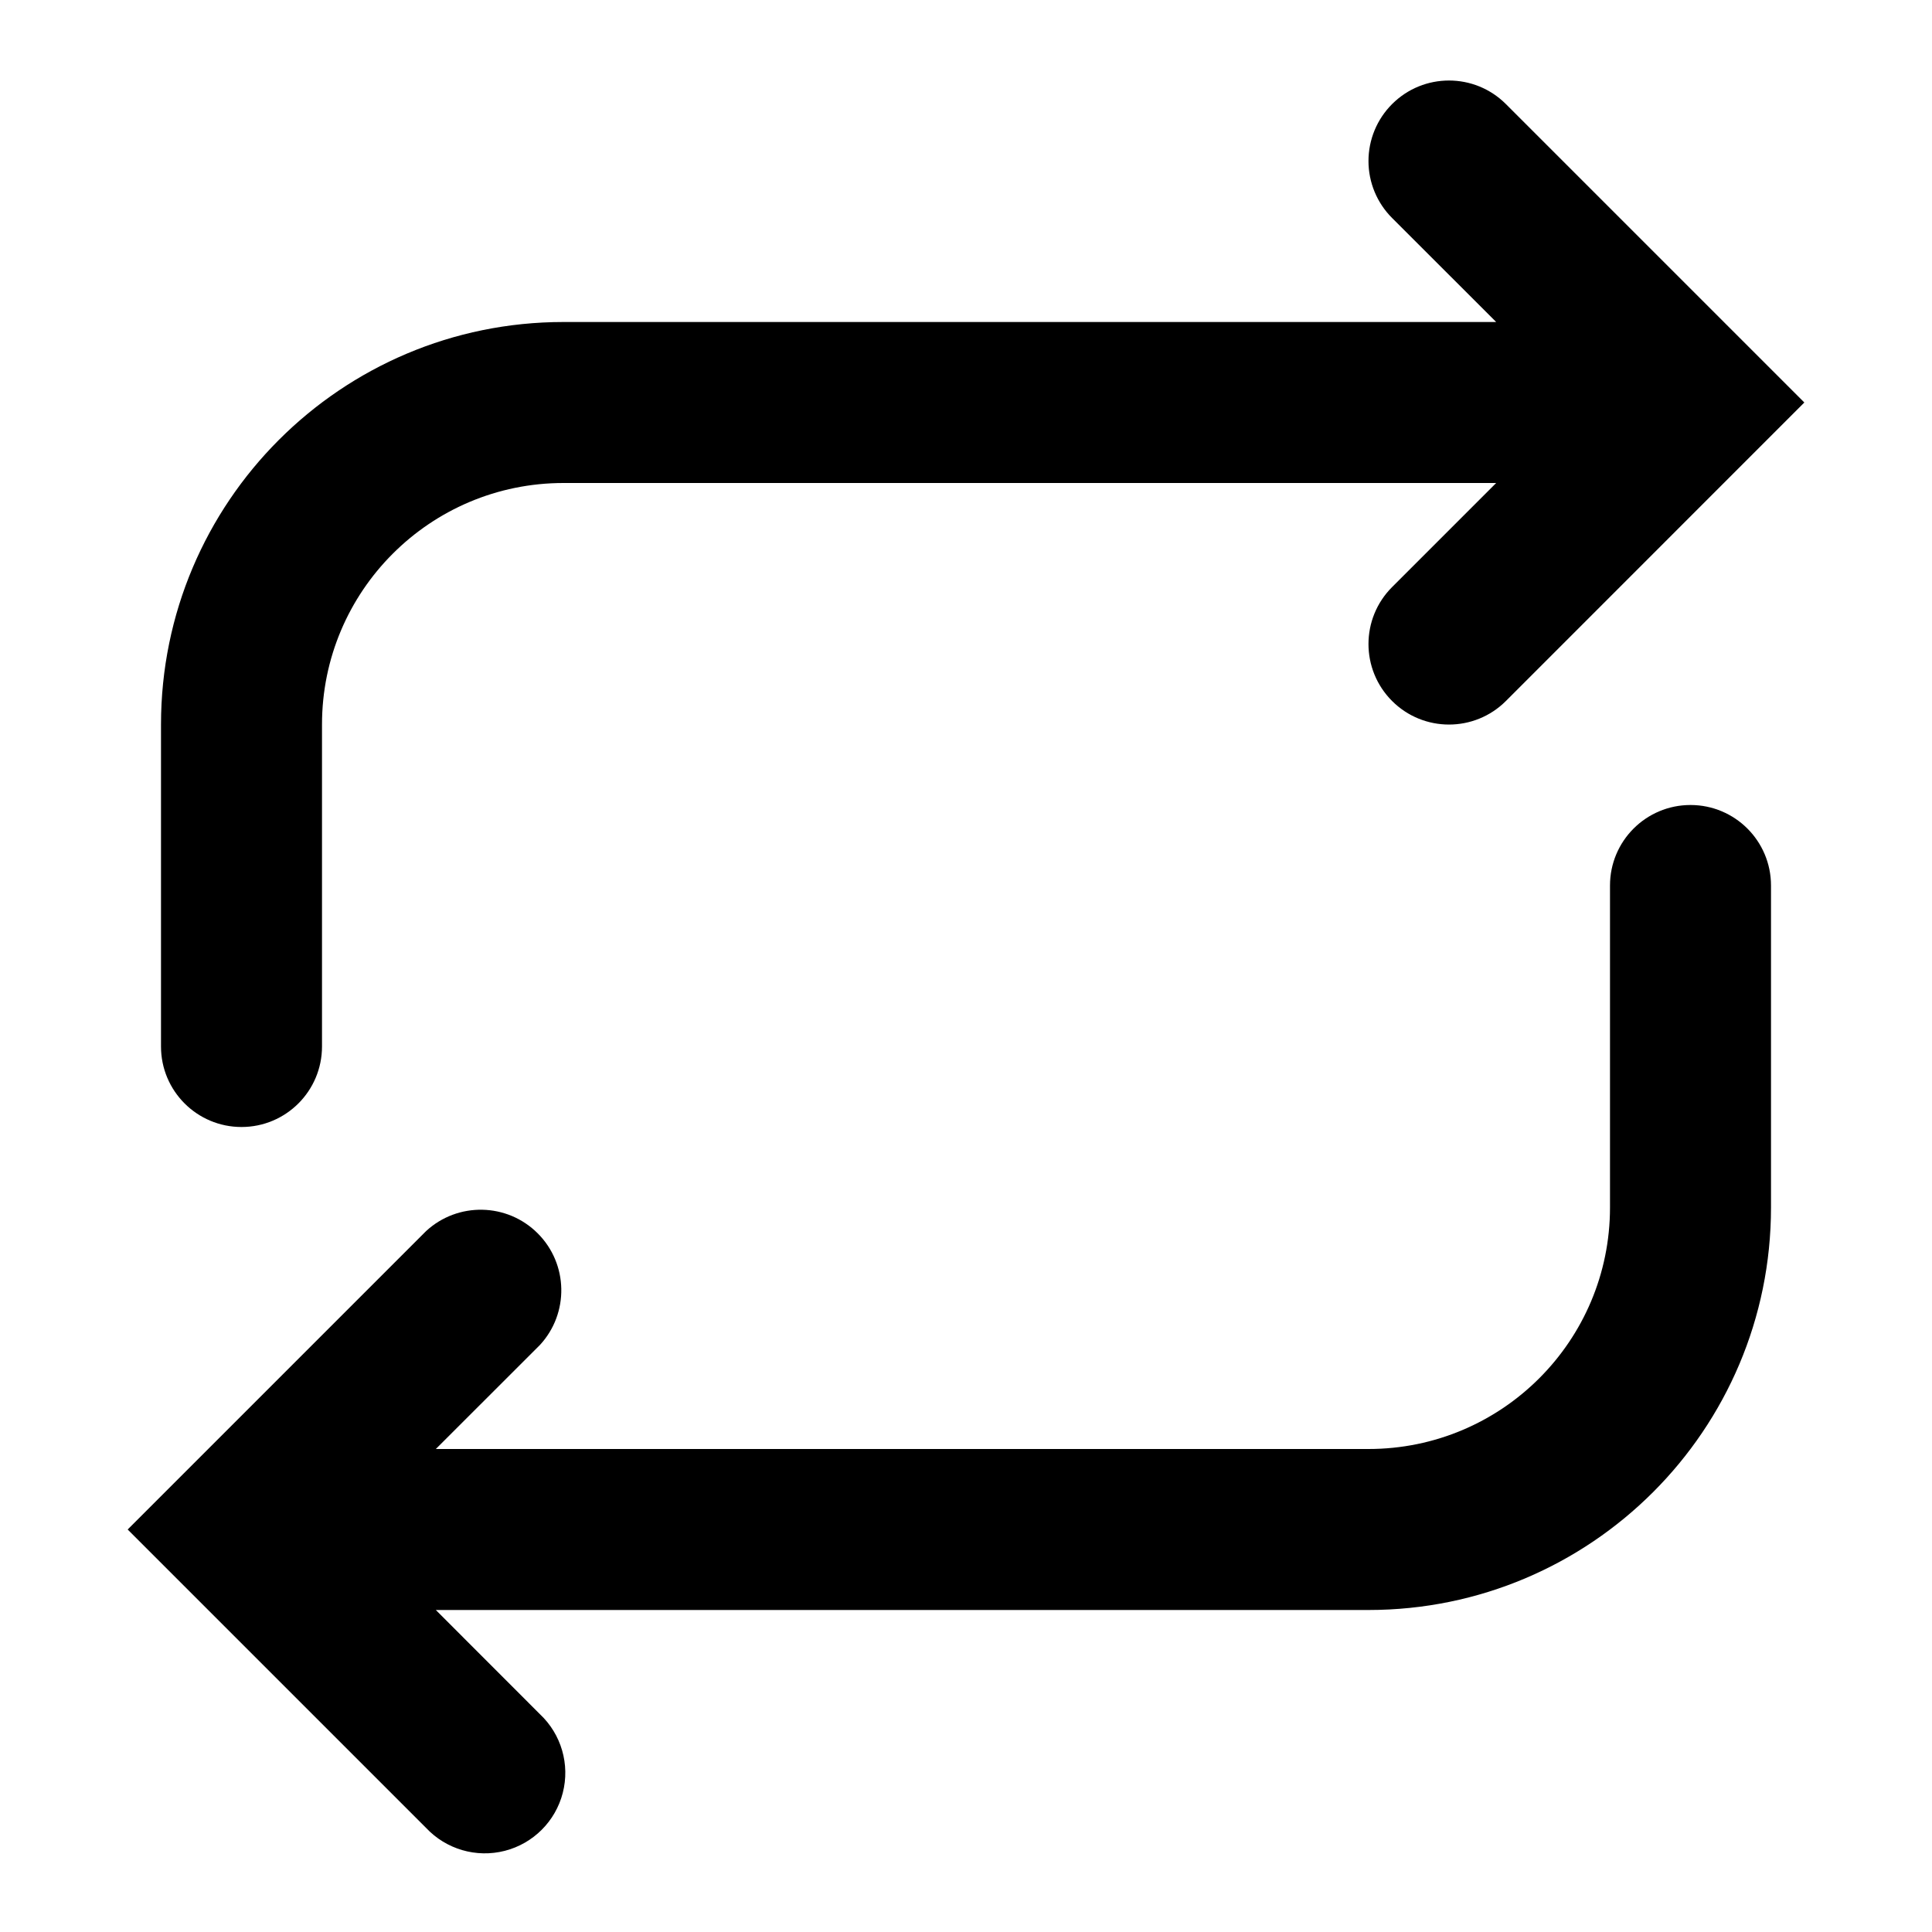
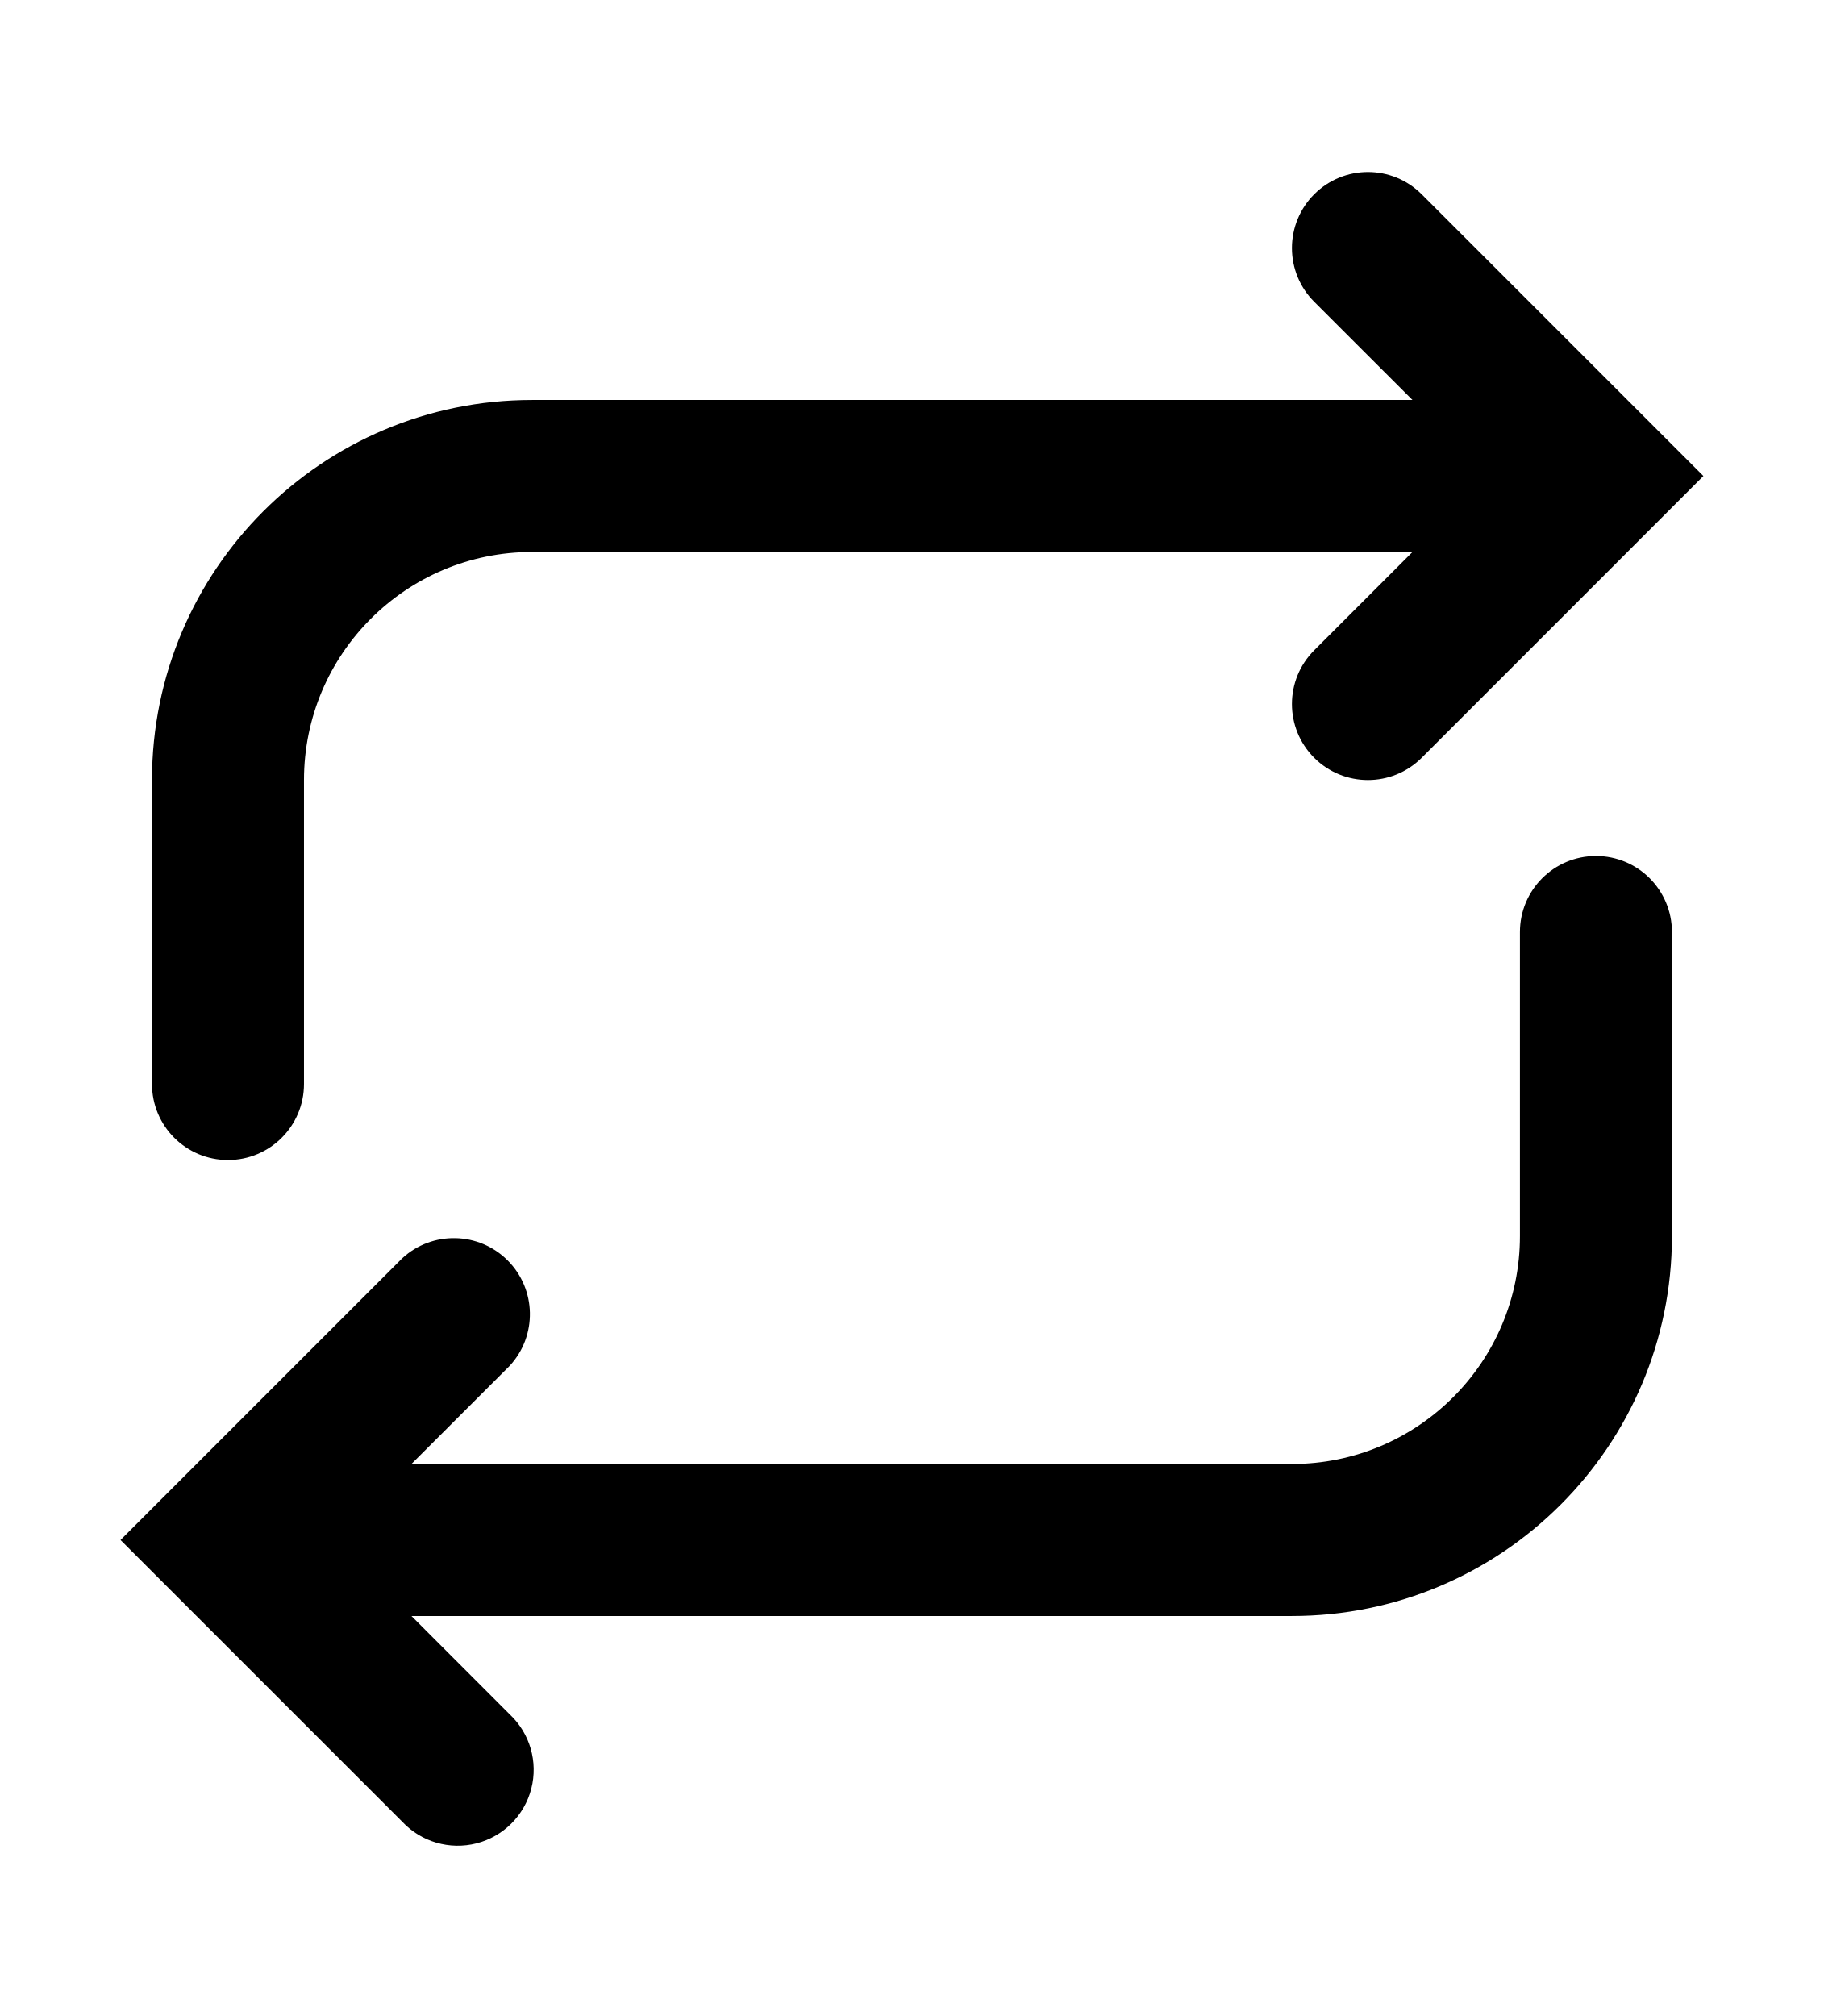
- <svg xmlns="http://www.w3.org/2000/svg" width="19" height="19" viewBox="0 0 24 24" aria-hidden="true">
+ <svg xmlns="http://www.w3.org/2000/svg" width="19" height="21" viewBox="0 0 24 24" aria-hidden="true">
  <path d="M17.293 1.293a1 1 0 0 0 0 1.415L18.586 4H7a5 5 0 0 0-5 5v4a1 1 0 1 0 2 0V9a3 3 0 0 1 3-3h11.586l-1.293 1.293a1 1 0 0 0 1.414 1.415L22.414 5l-3.707-3.707a1 1 0 0 0-1.414 0M21 10a1 1 0 0 0-1 1v4a3 3 0 0 1-3 3H5.414l1.293-1.292a1.001 1.001 0 0 0-1.414-1.415L1.586 19l3.707 3.707a1 1 0 1 0 1.414-1.413L5.414 20H17a5 5 0 0 0 5-5v-4a1 1 0 0 0-1-1" />
</svg>
